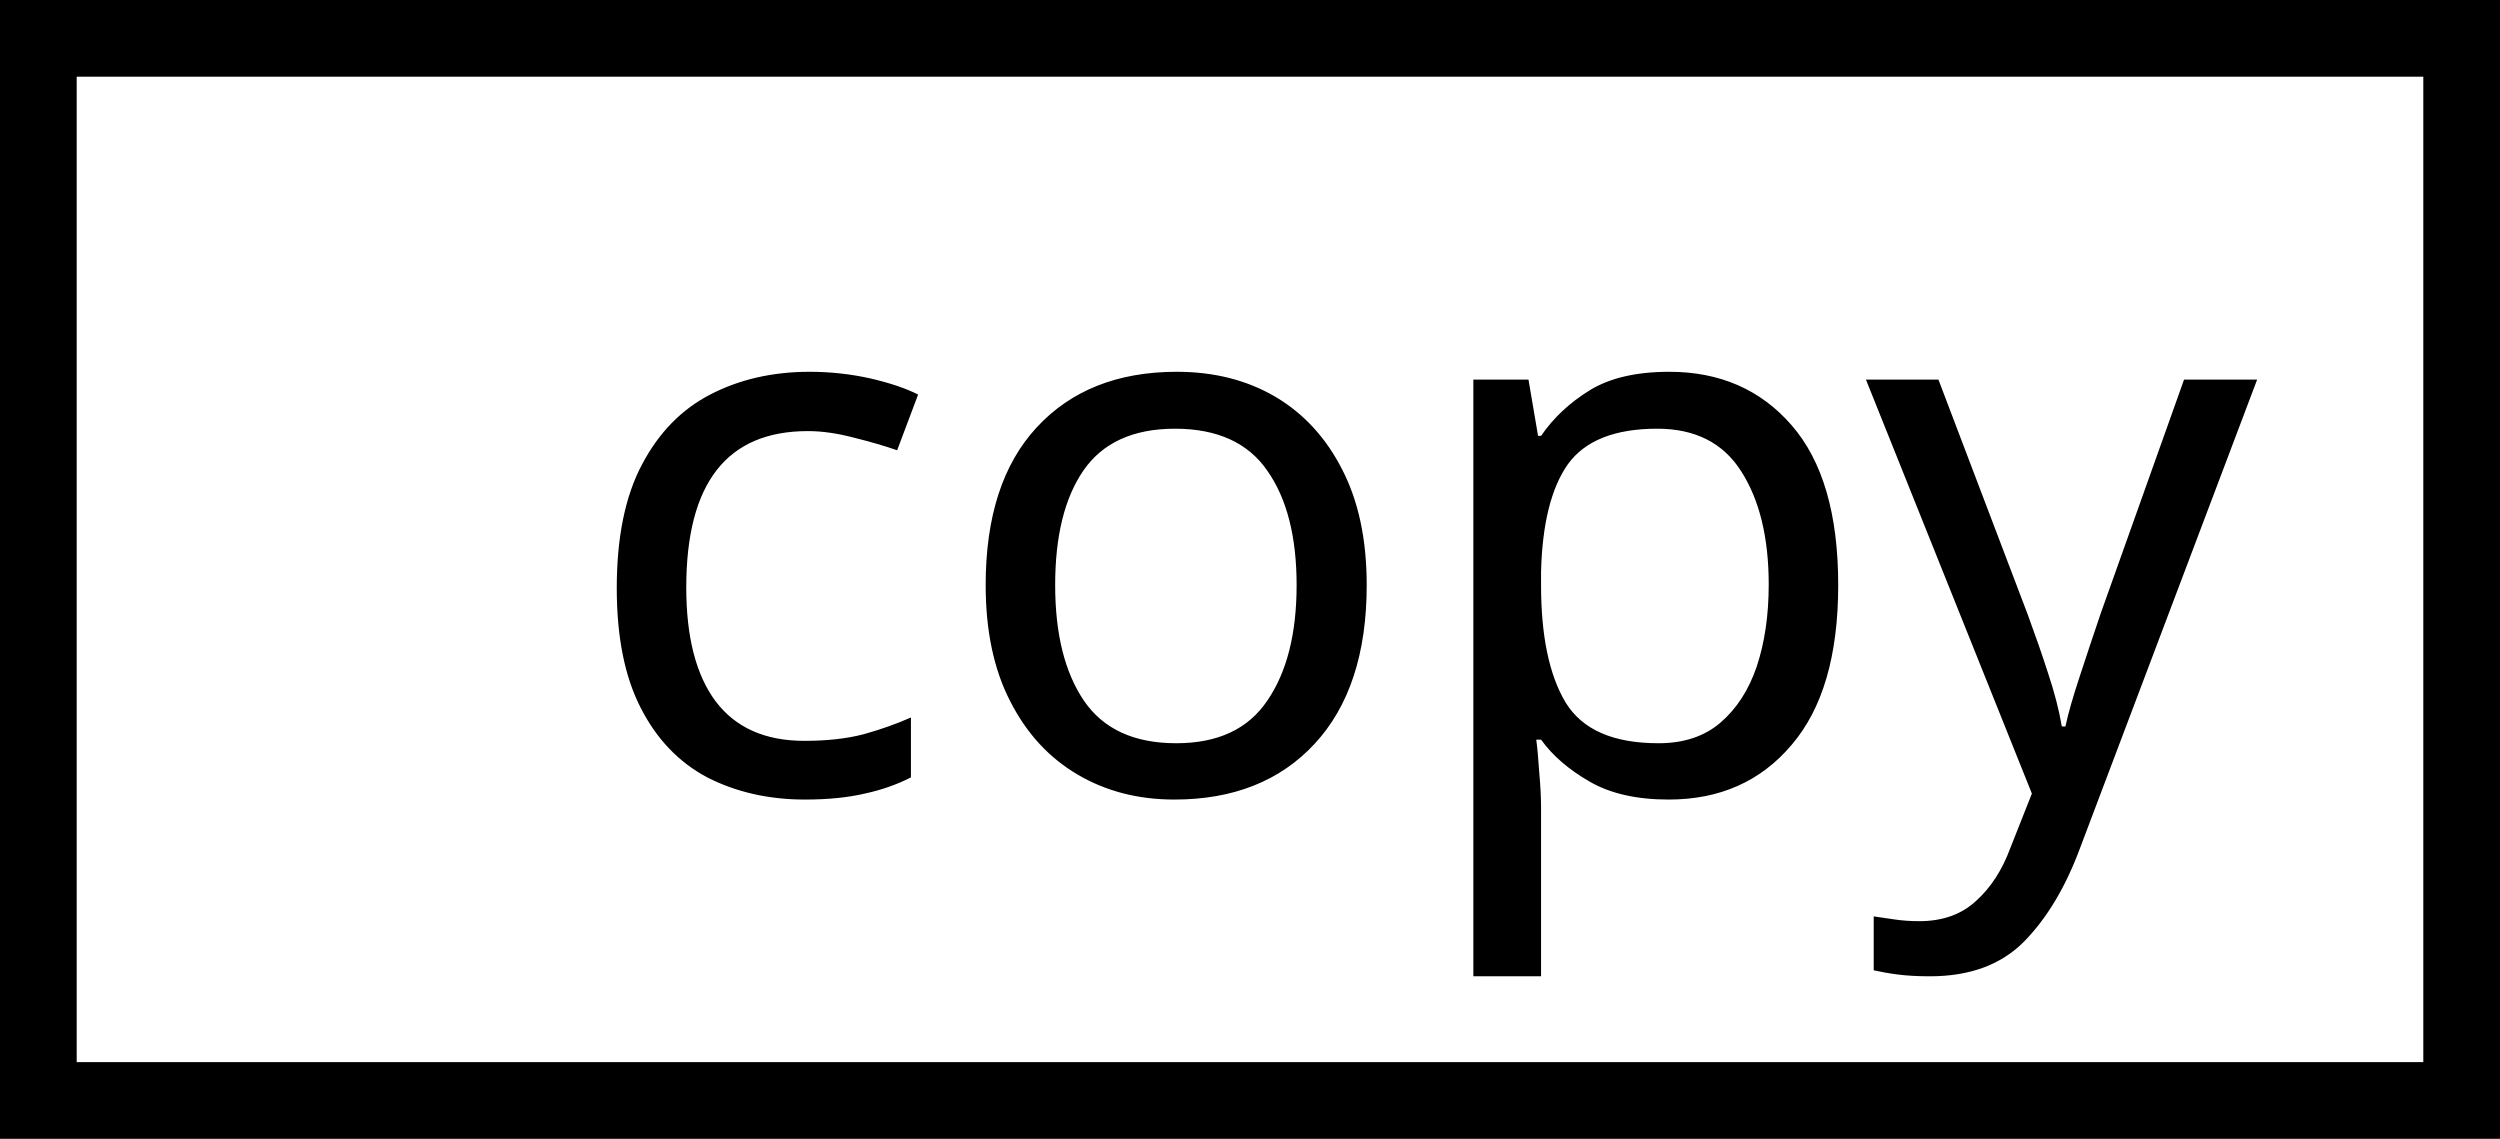
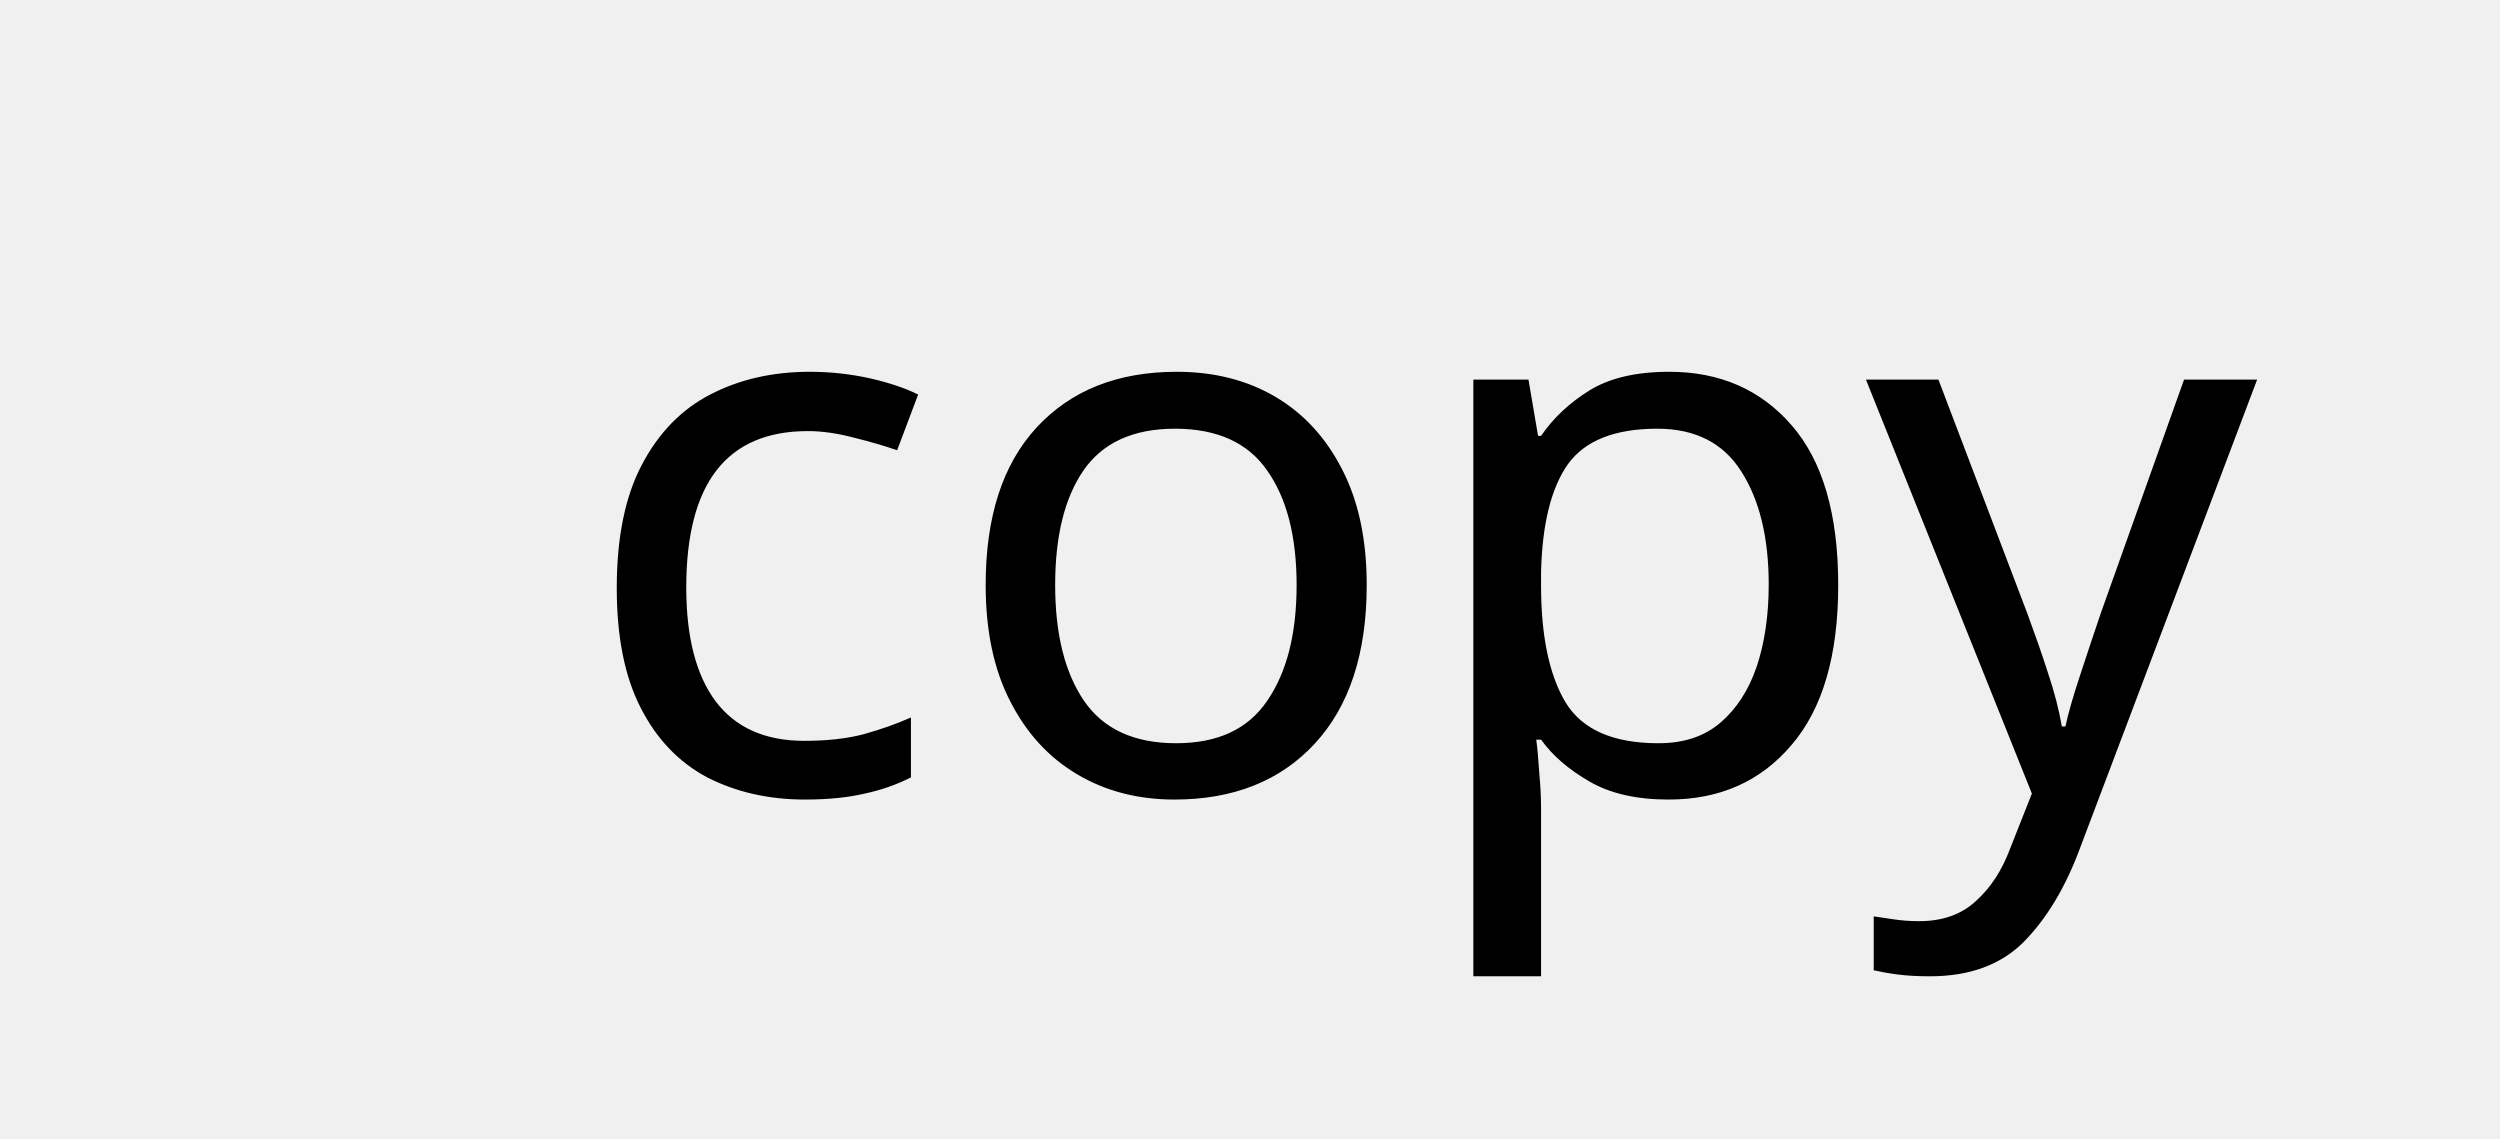
<svg xmlns="http://www.w3.org/2000/svg" version="1.1" id="Layer_1" x="0px" y="0px" viewBox="0 0 65.2 29.7" style="enable-background:new 0 0 65.2 29.7;" xml:space="preserve">
  <style type="text/css">
	.st0{fill:#F9B233;}
	.st1{fill:#FFFFFF;stroke:#000000;stroke-width:2;stroke-miterlimit:10;}
	.st2{fill:#FFFFFF;stroke:#000000;stroke-miterlimit:10;}
	.st3{fill:none;stroke:#000000;stroke-miterlimit:10;}
- 	.st4{fill:none;stroke:#000000;stroke-miterlimit:10;stroke-dasharray:4.988,4.988;}
- 	.st5{fill:none;stroke:#000000;stroke-miterlimit:10;stroke-dasharray:5.012,5.012;}
- 	.st6{fill:none;stroke:#000000;stroke-width:2;stroke-miterlimit:10;}
- 	.st7{fill:none;stroke:#000000;stroke-width:2;stroke-miterlimit:10;stroke-dasharray:4.988,4.988;}
- 	.st8{font-family:'HouseSlant-Regular';}
- 	.st9{font-size:20.042px;}
+ 	.st4{fill:none;stroke:#000000;stroke-miterlimit:10;stroke-dasharray:5.012,5.012;}
+ 	.st5{font-family:'HouseSlant-Regular';}
+ 	.st6{font-size:20.042px;}
</style>
-   <rect x="1" y="1" class="st1" width="63.2" height="27.7" />
-   <text transform="matrix(1 0 0 1 14.9758 20.6493)" class="st8 st9">copy</text>
+   <text transform="matrix(1 0 0 1 14.9758 20.6492)" class="st5 st6">copy</text>
</svg>
